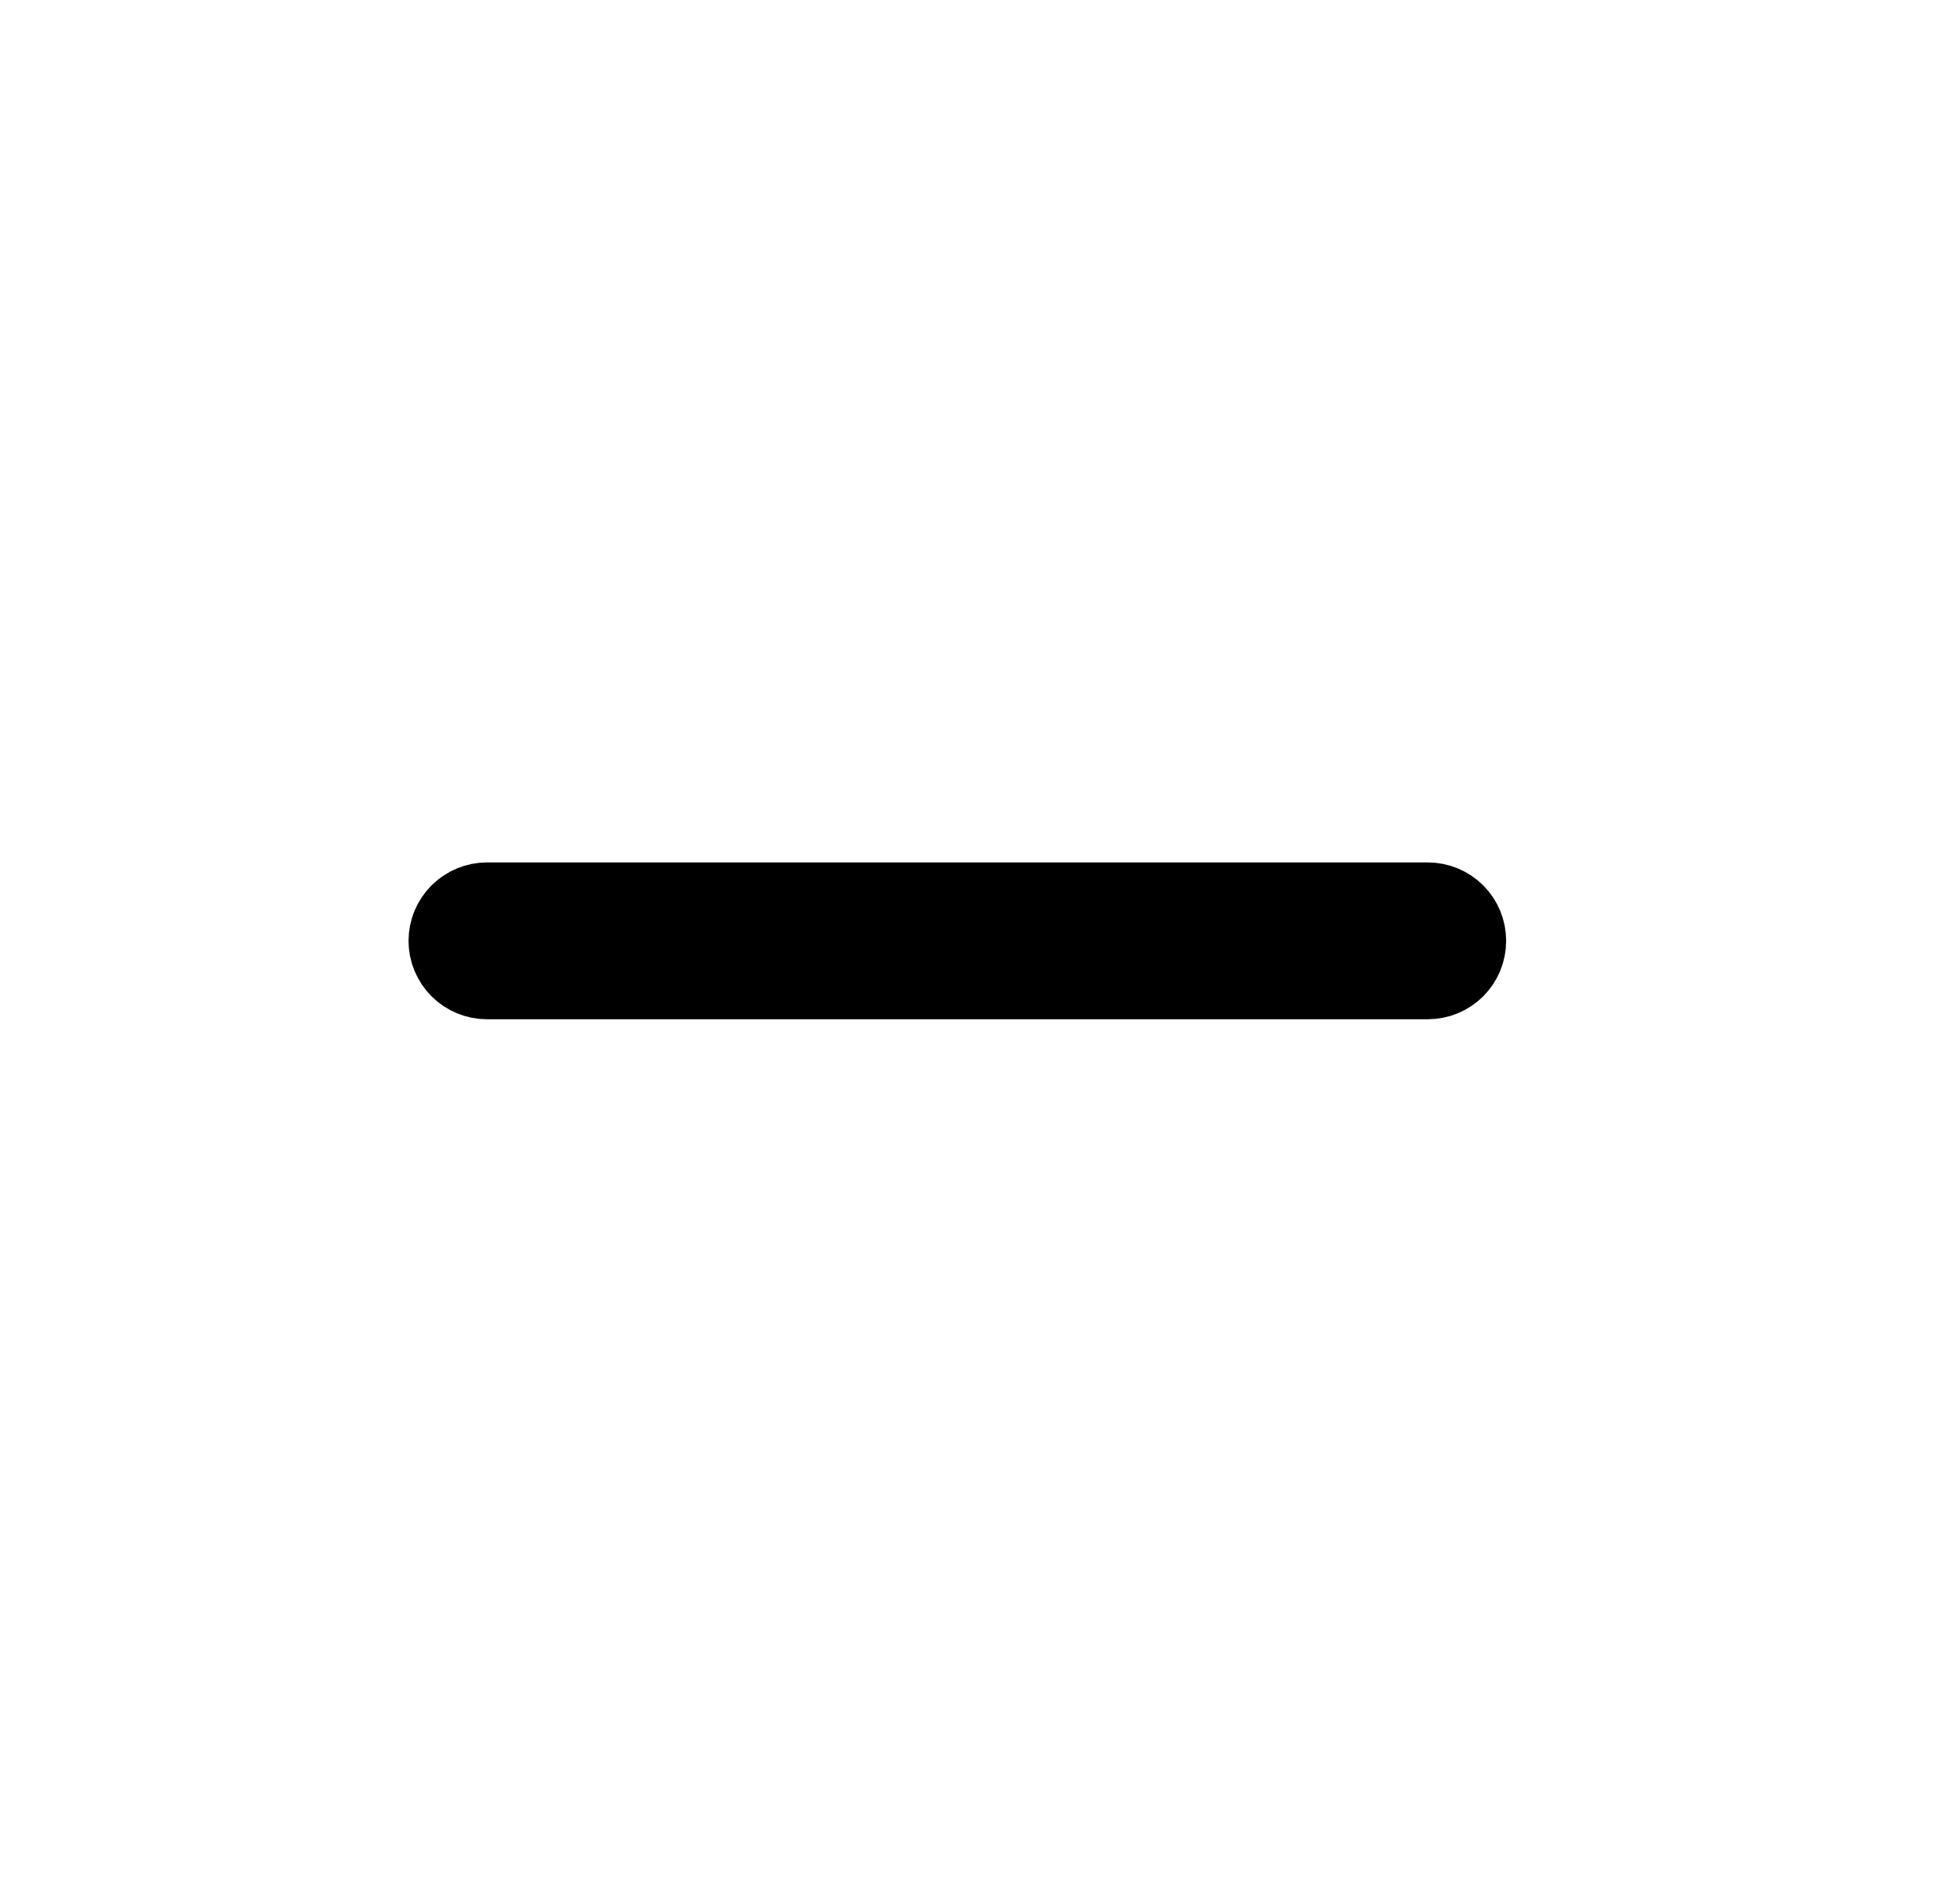
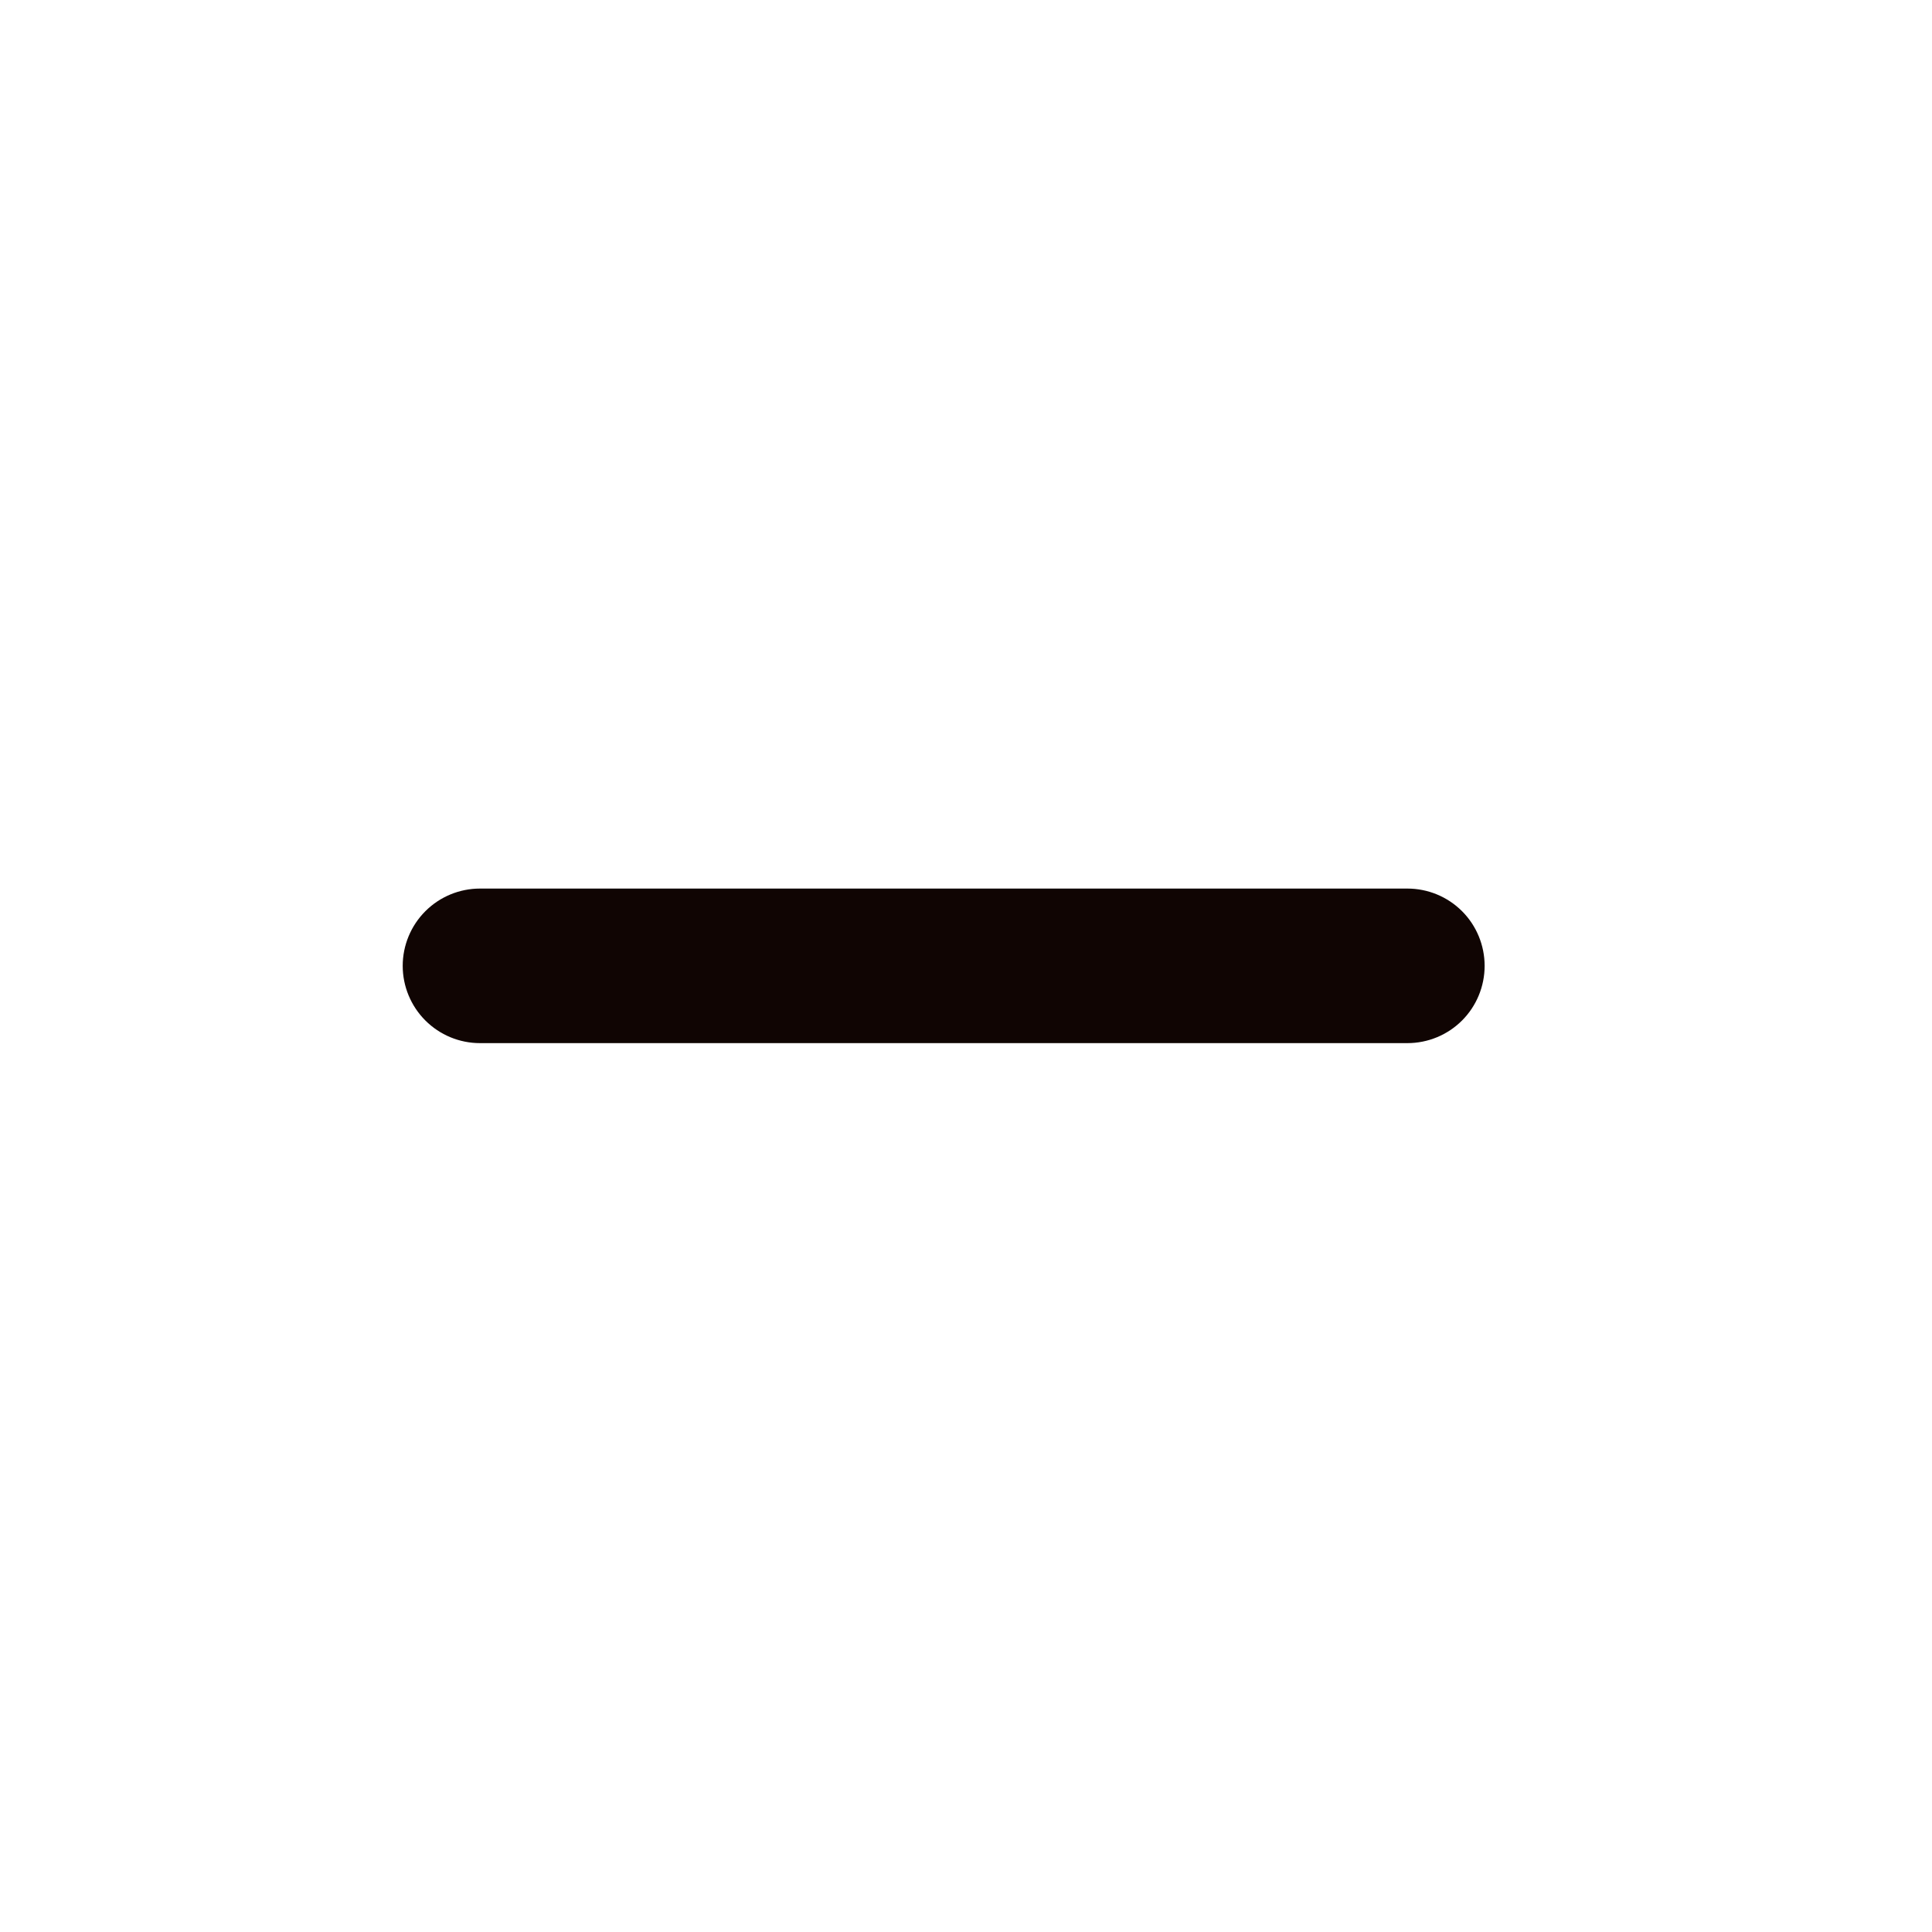
- <svg xmlns="http://www.w3.org/2000/svg" width="25" height="24" viewBox="0 0 25 24" fill="none">
-   <path d="M18.211 12.498H6.211C6.079 12.498 5.952 12.445 5.858 12.352C5.764 12.258 5.711 12.131 5.711 11.998C5.711 11.865 5.764 11.738 5.858 11.644C5.952 11.551 6.079 11.498 6.211 11.498H18.211C18.344 11.498 18.471 11.551 18.565 11.644C18.659 11.738 18.711 11.865 18.711 11.998C18.711 12.131 18.659 12.258 18.565 12.352C18.471 12.445 18.344 12.498 18.211 12.498Z" fill="#100503" stroke="black" />
+ <svg xmlns="http://www.w3.org/2000/svg" width="25" height="25" viewBox="0 0 25 25" fill="none">
+   <path d="M18.211 13.498H6.211C5.946 13.498 5.692 13.393 5.504 13.205C5.317 13.018 5.211 12.763 5.211 12.498C5.211 12.233 5.317 11.978 5.504 11.791C5.692 11.603 5.946 11.498 6.211 11.498H18.211C18.477 11.498 18.731 11.603 18.919 11.791C19.106 11.978 19.211 12.233 19.211 12.498C19.211 12.763 19.106 13.018 18.919 13.205C18.731 13.393 18.477 13.498 18.211 13.498Z" fill="#100503" />
</svg>
